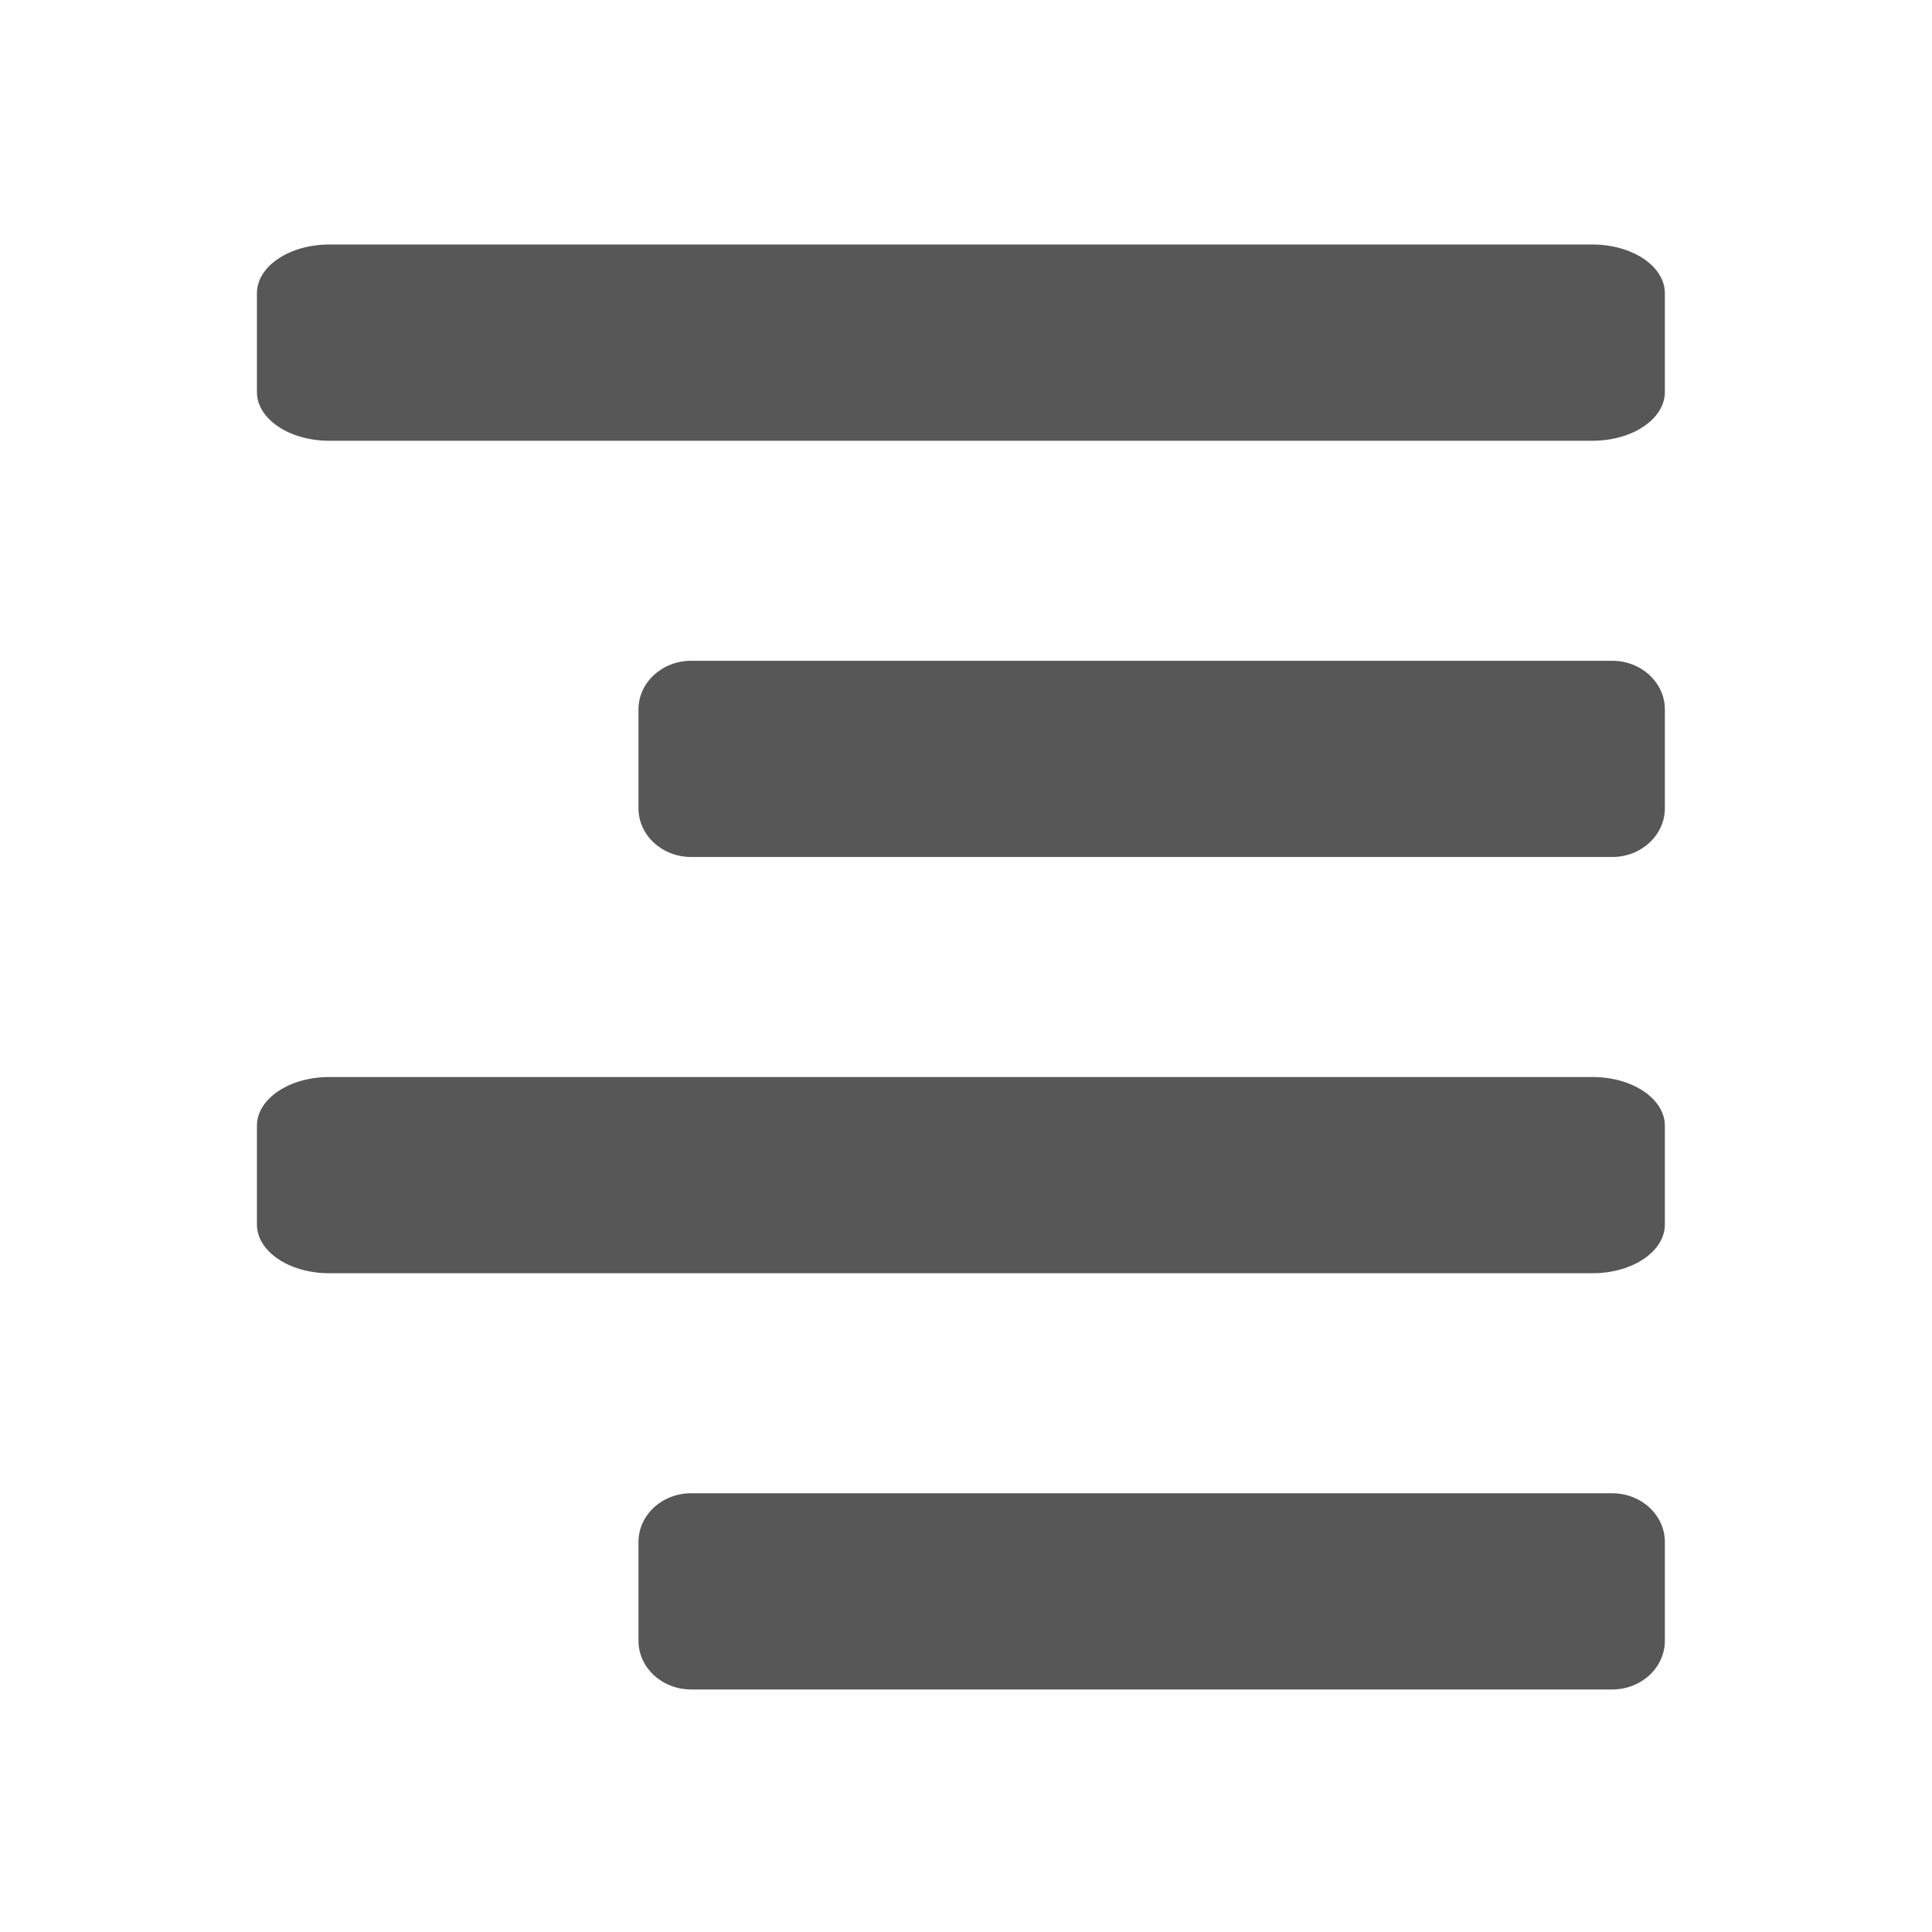
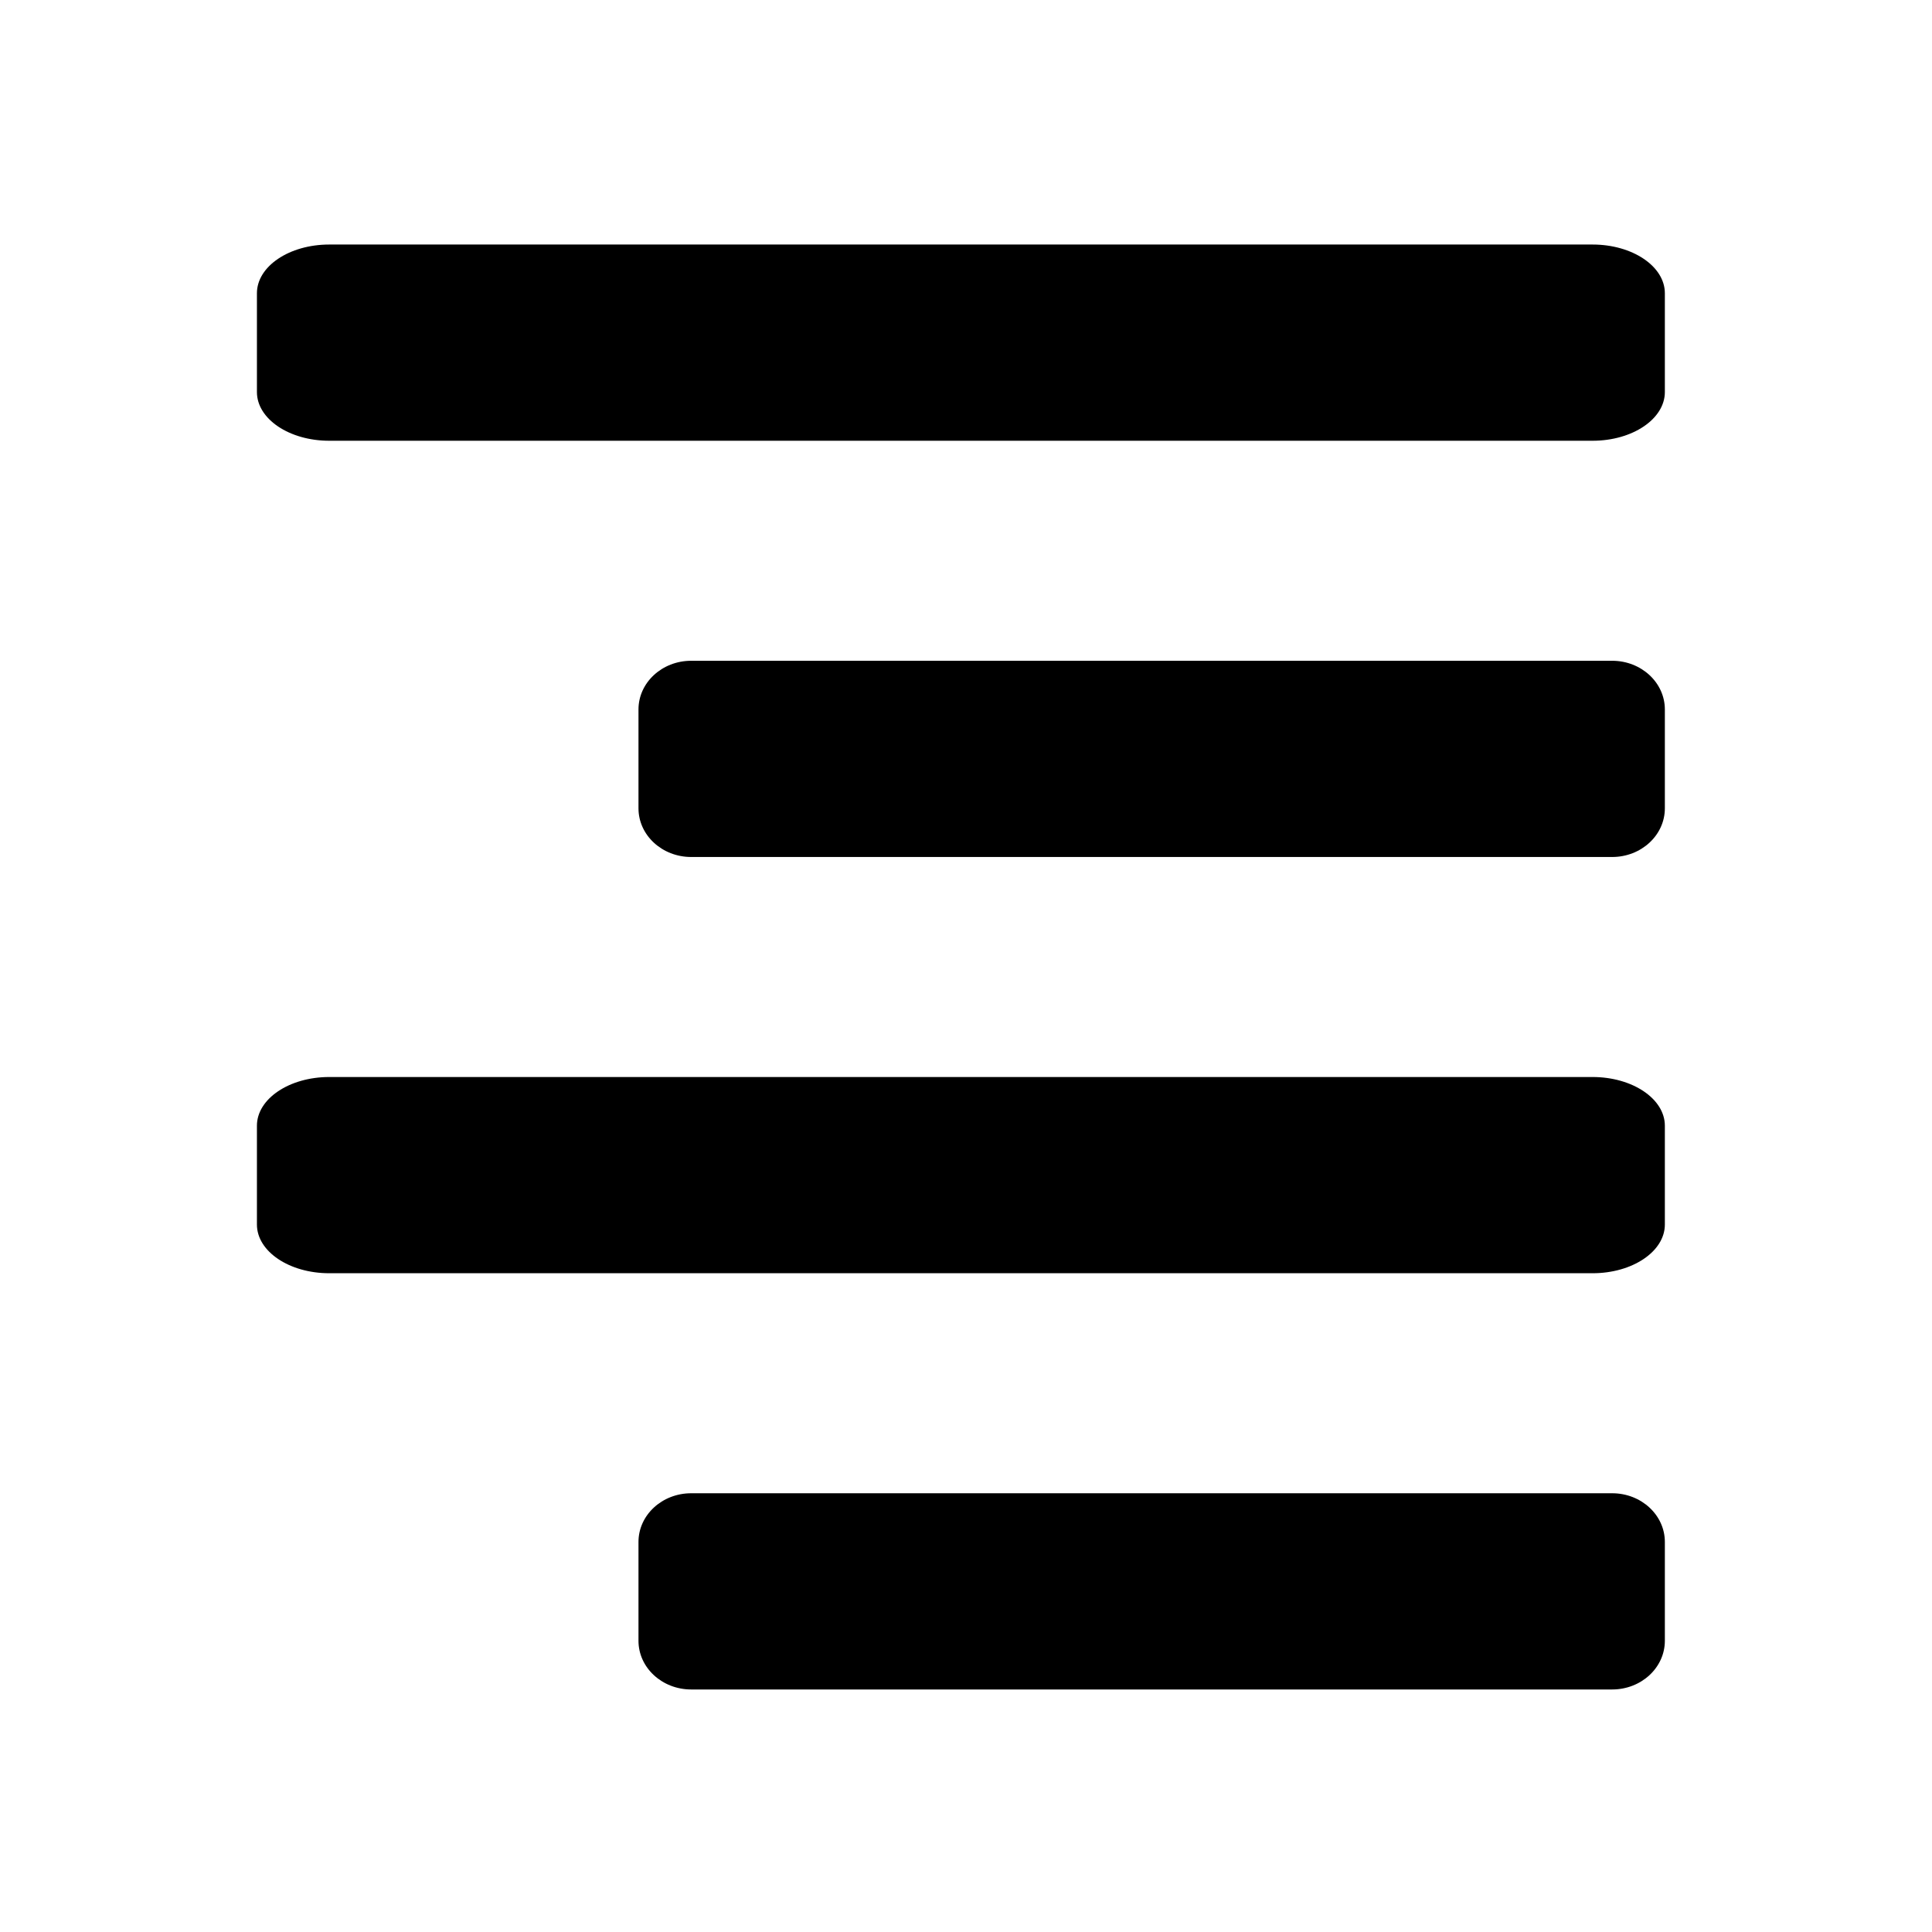
<svg xmlns="http://www.w3.org/2000/svg" width="128" height="128" id="svg4289" version="1.0">
  <defs id="defs4291">
    <linearGradient id="linearGradient4622">
      <stop style="stop-color:#dabce7;stop-opacity:1;" offset="0" id="stop4624" />
      <stop style="stop-color:#efe8ef;stop-opacity:1;" offset="1" id="stop4626" />
    </linearGradient>
  </defs>
  <g id="layer1">
-     <rect rx="3.491" ry="3.226" y="43.778" x="42.301" height="13" width="68" id="rect2387" style="opacity:0.66;fill:#000000;fill-opacity:1;stroke:none;stroke-width:3;stroke-miterlimit:4;stroke-dasharray:none;stroke-opacity:1" />
-     <rect style="opacity:0.66;fill:#000000;fill-opacity:1;stroke:none;stroke-width:3;stroke-miterlimit:4;stroke-dasharray:none;stroke-opacity:1" id="rect2425" width="68" height="13" x="42.301" y="98.932" ry="3.226" rx="3.491" />
-     <rect rx="4.789" ry="3.226" y="16.201" x="17.022" height="13" width="93.279" id="rect2429" style="opacity:0.66;fill:#000000;fill-opacity:1;stroke:none;stroke-width:3;stroke-miterlimit:4;stroke-dasharray:none;stroke-opacity:1" />
-     <rect style="opacity:0.66;fill:#000000;fill-opacity:1;stroke:none;stroke-width:3;stroke-miterlimit:4;stroke-dasharray:none;stroke-opacity:1" id="rect2431" width="93.279" height="13" x="17.022" y="71.355" ry="3.226" rx="4.789" />
+     <rect rx="3.491" ry="3.226" y="43.778" x="42.301" height="13" width="68" id="rect2387" style="opacity:1;fill:#000000;fill-opacity:1;stroke:none;stroke-width:3;stroke-miterlimit:4;stroke-dasharray:none;stroke-opacity:1" />
+     <rect style="opacity:1;fill:#000000;fill-opacity:1;stroke:none;stroke-width:3;stroke-miterlimit:4;stroke-dasharray:none;stroke-opacity:1" id="rect2425" width="68" height="13" x="42.301" y="98.932" ry="3.226" rx="3.491" />
+     <rect rx="4.789" ry="3.226" y="16.201" x="17.022" height="13" width="93.279" id="rect2429" style="opacity:1;fill:#000000;fill-opacity:1;stroke:none;stroke-width:3;stroke-miterlimit:4;stroke-dasharray:none;stroke-opacity:1" />
+     <rect style="opacity:1;fill:#000000;fill-opacity:1;stroke:none;stroke-width:3;stroke-miterlimit:4;stroke-dasharray:none;stroke-opacity:1" id="rect2431" width="93.279" height="13" x="17.022" y="71.355" ry="3.226" rx="4.789" />
  </g>
</svg>
